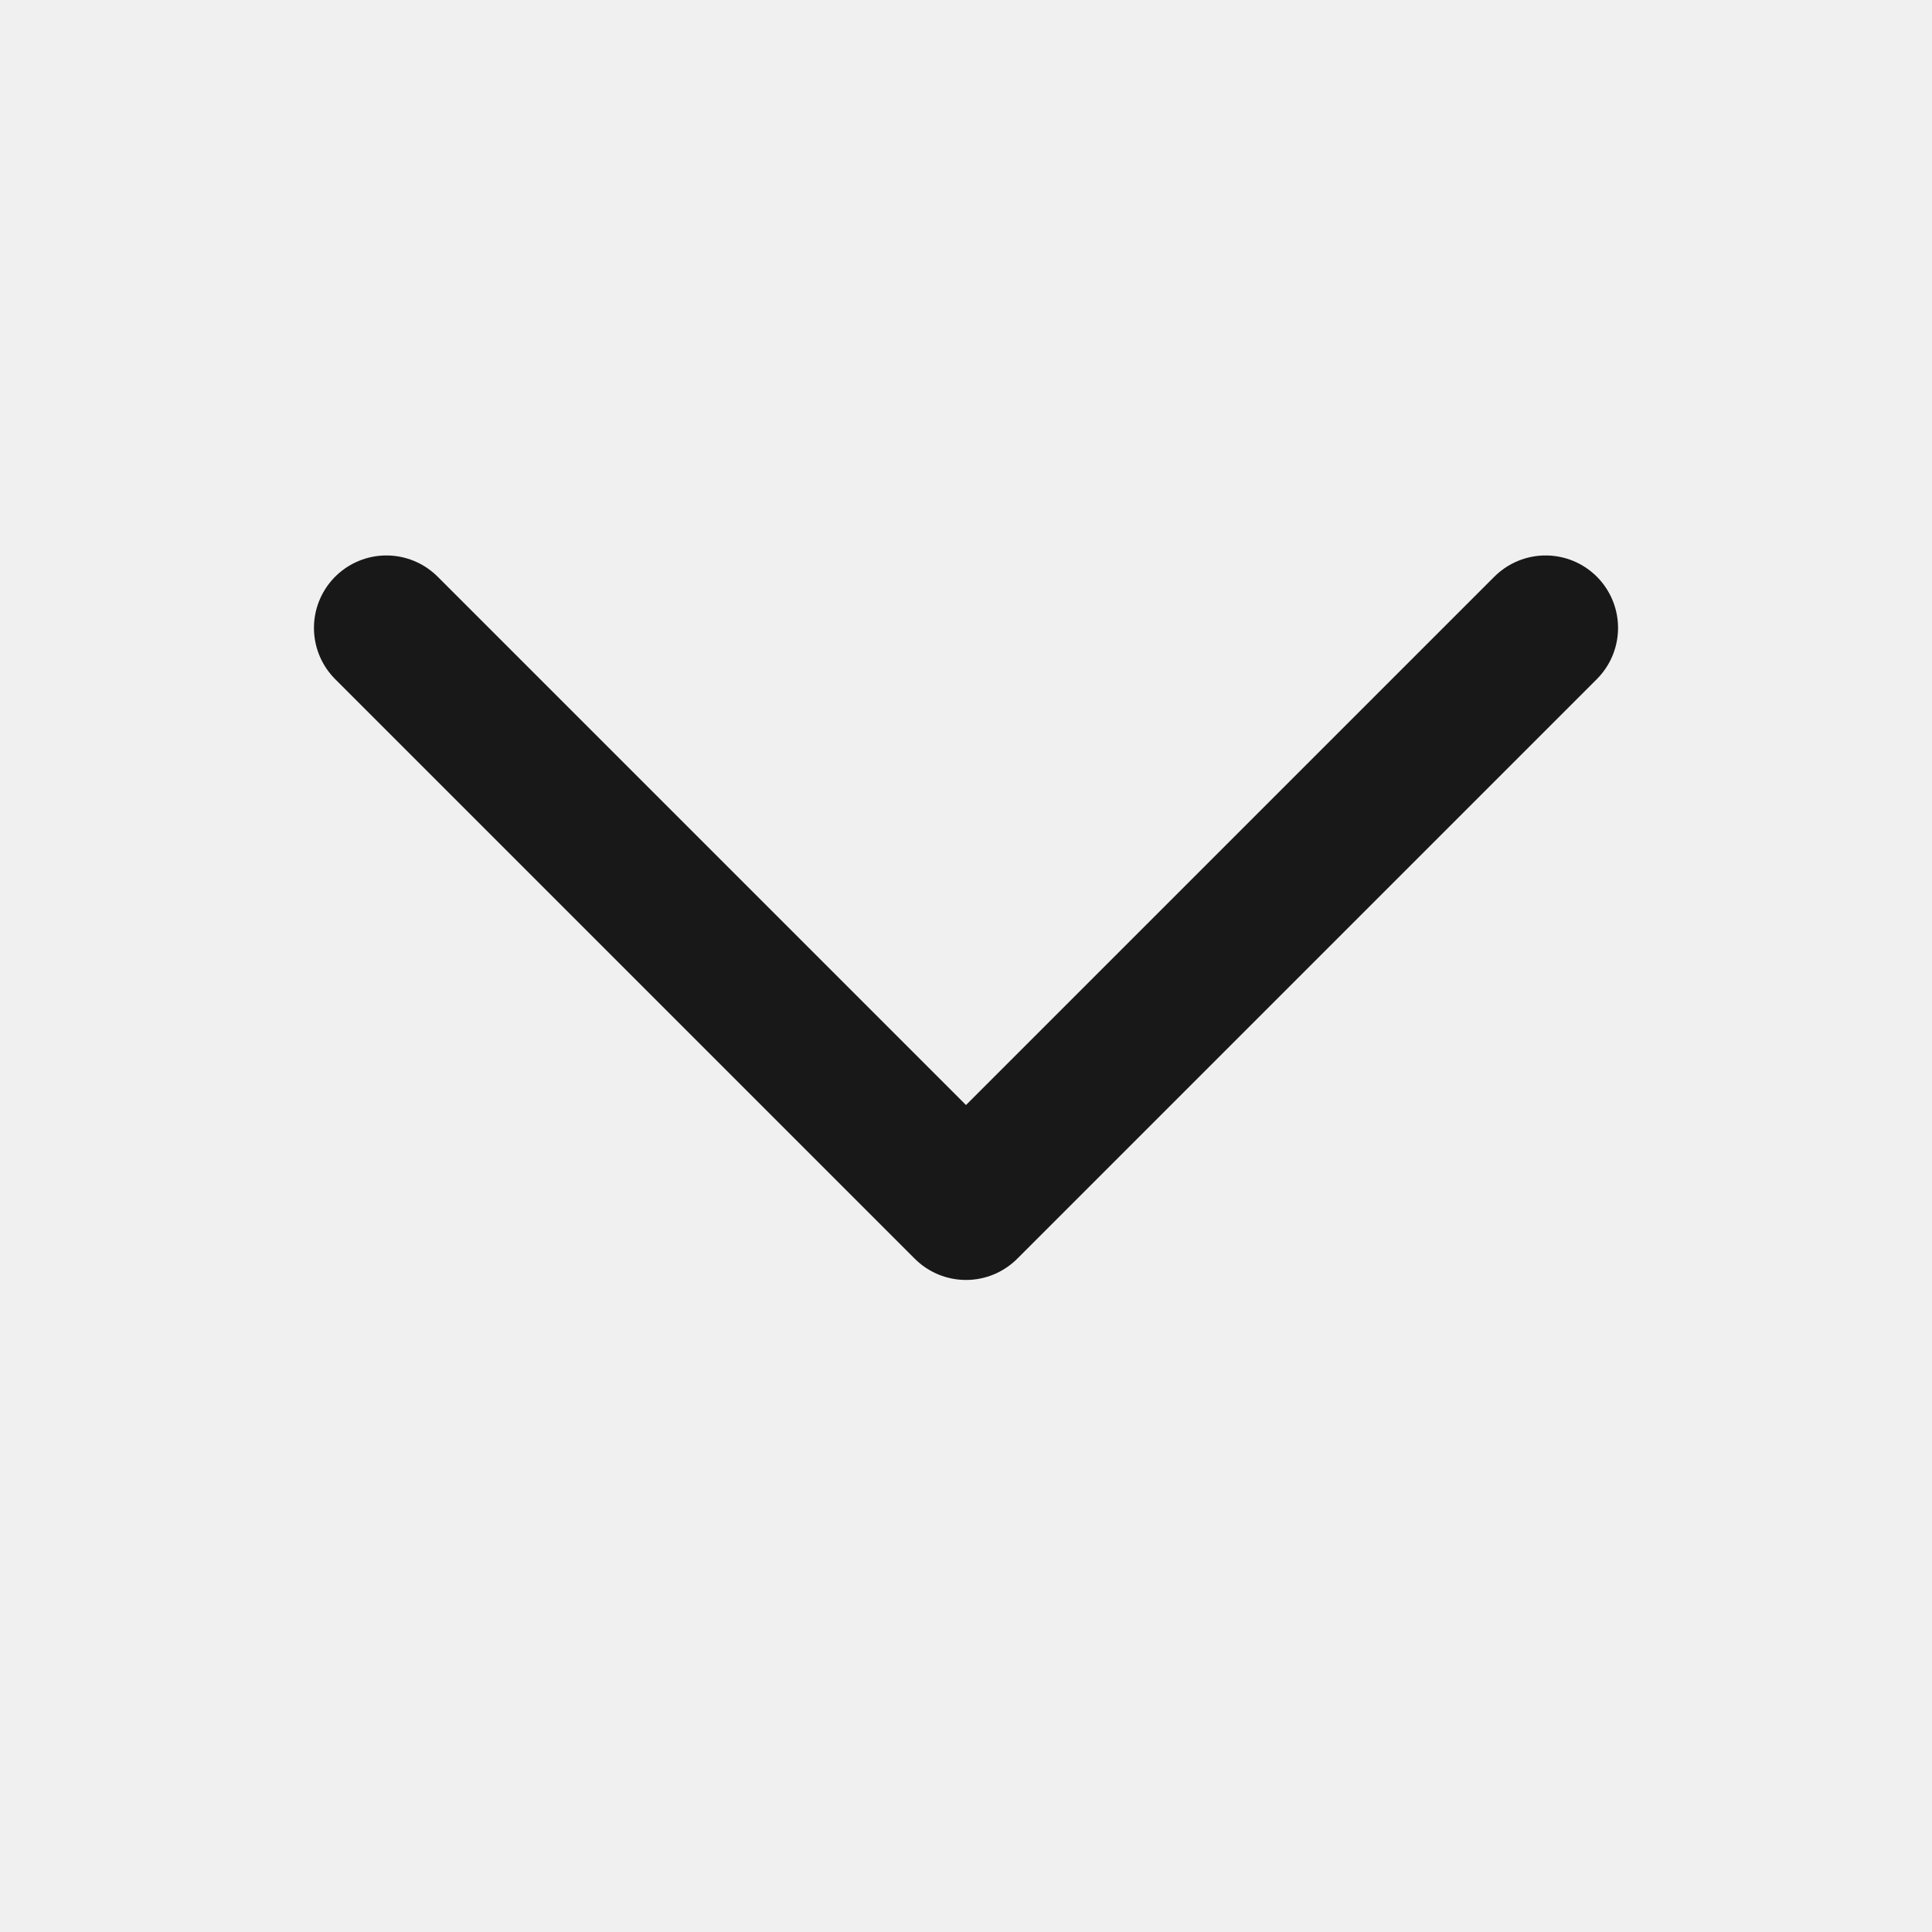
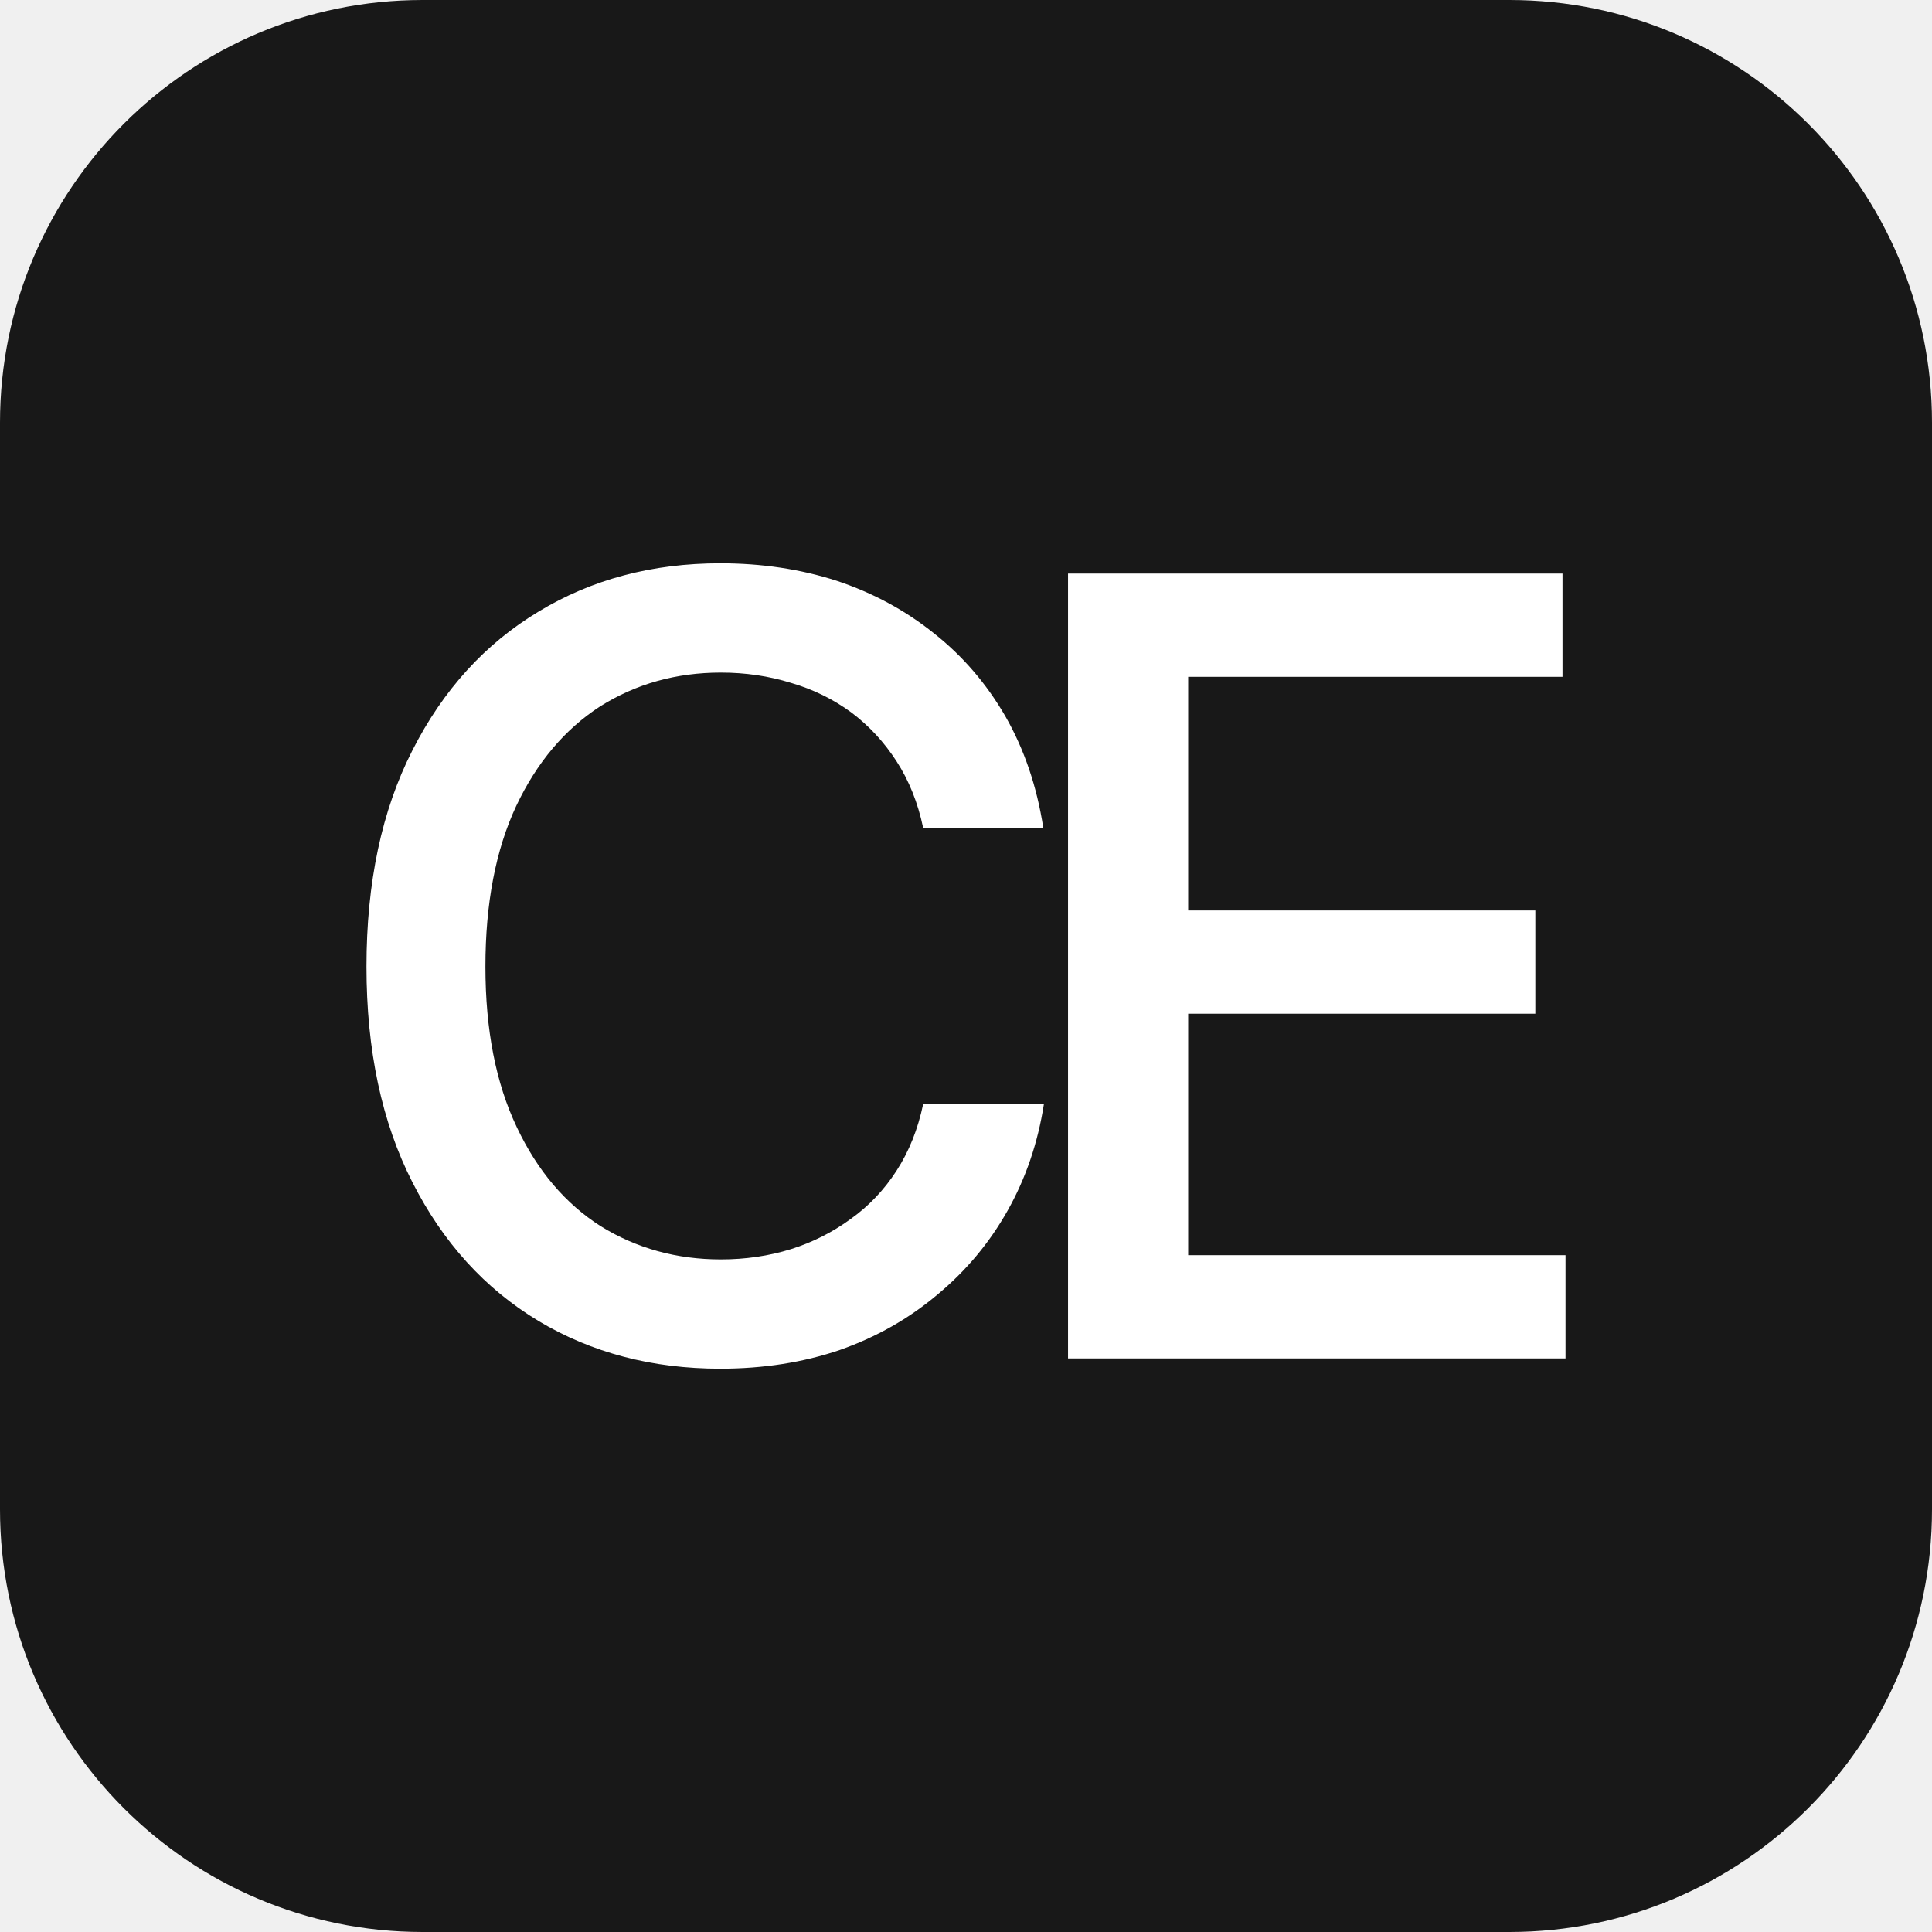
- <svg xmlns="http://www.w3.org/2000/svg" viewBox="0 0 20 20" fill="none" stroke="#181818" stroke-width="1.5" stroke-linecap="round" stroke-linejoin="round">
-   <style>@media (prefers-color-scheme: dark) { svg { stroke: #ededed; } }</style>
-   <path d="M4 6.5l6 6 6-6" />
+ <svg xmlns="http://www.w3.org/2000/svg" viewBox="0 0 32 32">
+   <style>
+ 		.tile { fill: #181818; }
+ 		.mono { fill: #ffffff; }
+ 		@media (prefers-color-scheme: dark) {
+ 			.tile { fill: #ededed; }
+ 			.mono { fill: #181818; }
+ 		}
+ 	</style>
+   <rect class="tile" width="32" height="32" rx="7" />
+   <path class="mono" d="M11.93 22.67Q10.24 22.67 8.92 21.88Q7.59 21.08 6.83 19.58Q6.07 18.09 6.07 16.01Q6.07 13.92 6.83 12.43Q7.59 10.93 8.92 10.13Q10.24 9.33 11.93 9.33Q12.96 9.33 13.86 9.62Q14.76 9.92 15.47 10.49Q16.18 11.05 16.65 11.86Q17.12 12.68 17.28 13.71L15.29 13.71Q15.16 13.09 14.85 12.61Q14.54 12.13 14.10 11.80Q13.65 11.47 13.10 11.31Q12.55 11.14 11.94 11.14Q10.83 11.14 9.94 11.70Q9.06 12.27 8.55 13.35Q8.04 14.44 8.04 16.01Q8.04 17.58 8.56 18.67Q9.07 19.75 9.95 20.31Q10.84 20.86 11.94 20.86Q12.55 20.86 13.10 20.69Q13.64 20.52 14.09 20.19Q14.54 19.87 14.85 19.39Q15.16 18.91 15.29 18.29L17.29 18.29Q17.14 19.25 16.69 20.05Q16.24 20.85 15.53 21.44Q14.82 22.04 13.91 22.36Q13.00 22.67 11.93 22.67ZM17.69 22.50L17.69 9.50L25.88 9.50L25.88 11.21L19.68 11.21L19.68 15.08L25.43 15.08L25.43 16.79L19.68 16.79L19.68 20.79L25.93 20.79L25.93 22.50Z" />
</svg>
